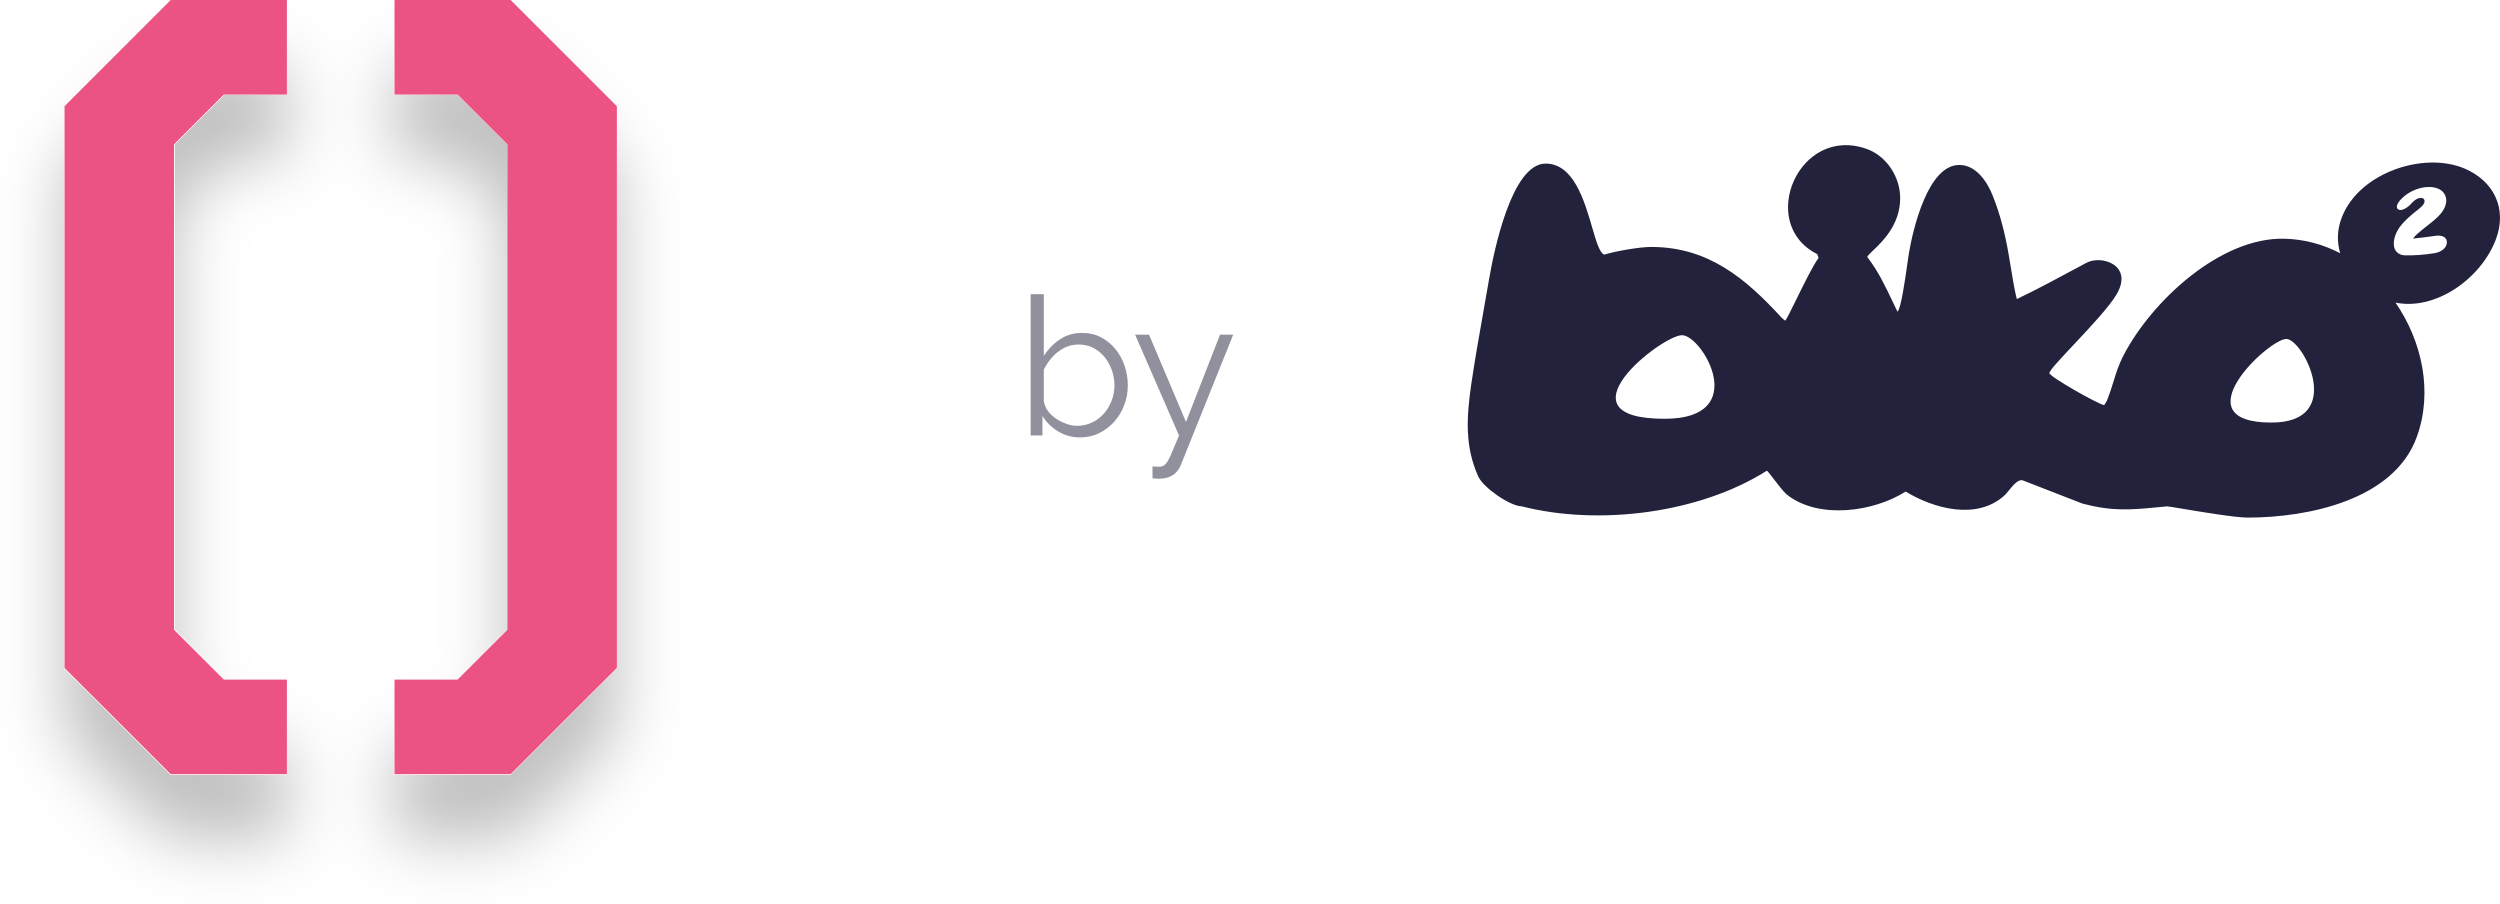
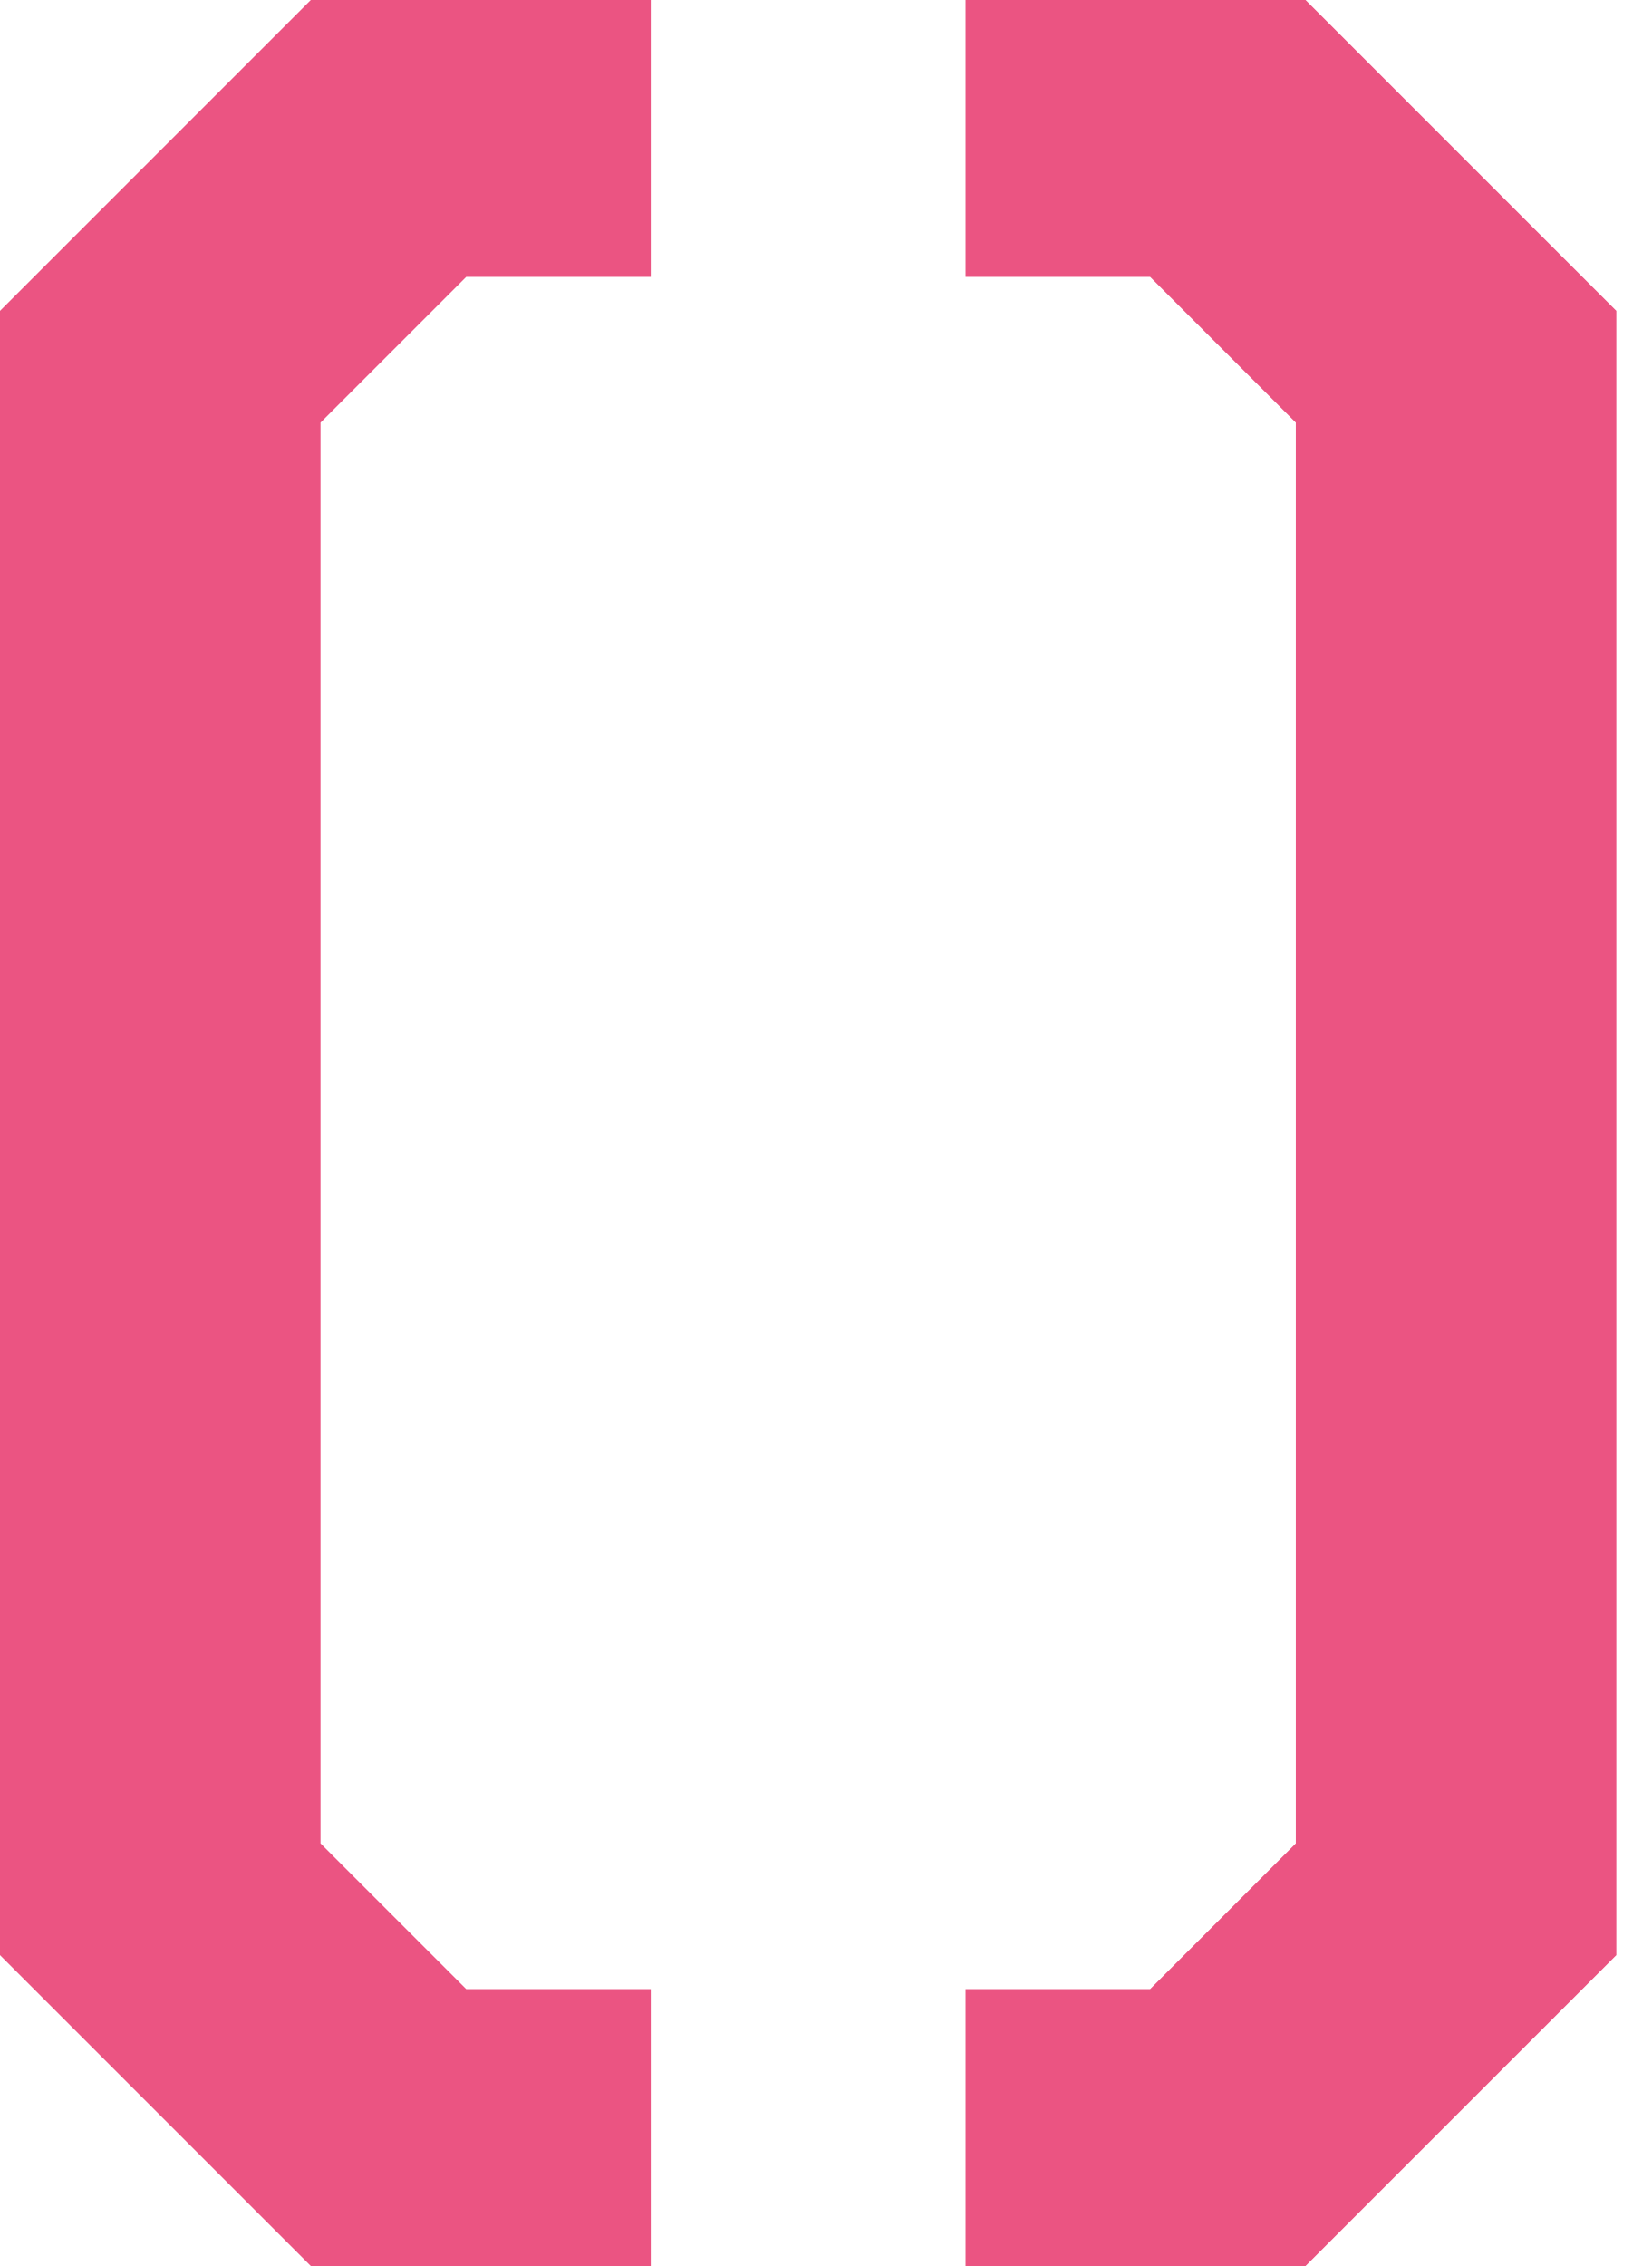
- <svg xmlns="http://www.w3.org/2000/svg" width="155" height="56" viewBox="0 0 155 56" fill="none">
-   <g filter="url(#filter0_d_2161_11054)">
-     <path d="M4 41.415V6.585L10.585 0H17.788V5.865H13.878L10.791 8.952V39.048L13.878 42.135H17.788V48H10.585L4 41.415Z" fill="#EB5482" />
-     <path d="M24.458 48V42.135H28.368L31.455 39.048V8.952L28.368 5.865H24.458V0H31.661L38.246 6.585V41.415L31.661 48H24.458Z" fill="#EB5482" />
-   </g>
-   <path d="M66.96 27.12C66.472 27.12 66.02 26.996 65.604 26.748C65.188 26.492 64.864 26.172 64.632 25.788V27H63.9V18.24H64.716V22.056C64.996 21.632 65.332 21.292 65.724 21.036C66.116 20.772 66.572 20.64 67.092 20.64C67.532 20.64 67.924 20.732 68.268 20.916C68.62 21.1 68.92 21.348 69.168 21.66C69.416 21.964 69.604 22.312 69.732 22.704C69.86 23.088 69.924 23.484 69.924 23.892C69.924 24.332 69.848 24.744 69.696 25.128C69.552 25.512 69.344 25.856 69.072 26.16C68.8 26.456 68.484 26.692 68.124 26.868C67.772 27.036 67.384 27.12 66.96 27.12ZM66.768 26.4C67.104 26.4 67.416 26.332 67.704 26.196C67.992 26.06 68.24 25.872 68.448 25.632C68.656 25.392 68.816 25.124 68.928 24.828C69.04 24.524 69.096 24.212 69.096 23.892C69.096 23.452 69 23.04 68.808 22.656C68.624 22.264 68.364 21.952 68.028 21.72C67.7 21.48 67.312 21.36 66.864 21.36C66.544 21.36 66.244 21.432 65.964 21.576C65.692 21.72 65.448 21.912 65.232 22.152C65.024 22.384 64.852 22.64 64.716 22.92V24.864C64.748 25.08 64.832 25.284 64.968 25.476C65.104 25.66 65.272 25.82 65.472 25.956C65.68 26.092 65.896 26.2 66.12 26.28C66.344 26.36 66.56 26.4 66.768 26.4ZM71.455 28.92C71.567 28.928 71.675 28.932 71.779 28.932C71.883 28.94 71.959 28.936 72.007 28.92C72.103 28.904 72.195 28.848 72.283 28.752C72.371 28.656 72.475 28.472 72.595 28.2C72.715 27.928 72.883 27.528 73.099 27L70.375 20.748H71.239L73.531 26.16L75.643 20.748H76.459L73.219 28.812C73.163 28.964 73.079 29.104 72.967 29.232C72.855 29.368 72.715 29.472 72.547 29.544C72.387 29.624 72.187 29.668 71.947 29.676C71.875 29.684 71.799 29.684 71.719 29.676C71.647 29.676 71.559 29.668 71.455 29.652V28.92Z" fill="#91919E" />
-   <path fill-rule="evenodd" clip-rule="evenodd" d="M117.354 18.721C116.893 17.749 116.45 16.815 115.774 15.94C115.778 15.865 115.917 15.733 116.121 15.539C116.703 14.987 117.811 13.934 117.811 12.285C117.811 10.992 116.996 9.7 115.757 9.241C111.513 7.711 108.916 13.883 112.667 15.753L112.752 15.991C112.406 16.457 111.823 17.645 111.36 18.589C111.029 19.264 110.759 19.813 110.681 19.884C110.596 19.816 110.511 19.748 110.443 19.68C108.219 17.249 105.894 15.311 102.38 15.311C101.633 15.311 100.19 15.566 99.46 15.787C99.172 15.675 98.966 14.967 98.71 14.088C98.225 12.422 97.56 10.142 95.827 10.142C93.722 10.142 92.618 15.6 92.33 17.266C92.21 17.968 92.086 18.671 91.961 19.375C91.695 20.873 91.429 22.376 91.21 23.879C90.921 25.902 90.819 27.688 91.651 29.541C91.956 30.221 93.603 31.377 94.35 31.394C99.154 32.618 105.384 31.819 109.544 29.184C109.596 29.206 109.775 29.44 109.988 29.719C110.262 30.078 110.592 30.51 110.783 30.663C112.752 32.227 116.181 31.734 118.15 30.476C119.882 31.53 122.564 32.278 124.279 30.714C124.351 30.651 124.442 30.54 124.543 30.416C124.797 30.103 125.12 29.706 125.399 29.779L129.117 31.224C130.991 31.716 132.101 31.61 133.804 31.447C133.983 31.429 134.169 31.412 134.363 31.394C134.393 31.389 134.762 31.45 135.291 31.539C136.514 31.743 138.595 32.091 139.354 32.091C143.054 32.091 148.436 31.02 149.845 27.076C150.846 24.321 150.184 21.176 148.521 18.762C151.016 19.272 153.817 17.266 154.734 14.869C155.481 12.914 154.598 11.213 152.799 10.448C150.269 9.377 146.263 10.704 145.193 13.475C144.888 14.257 144.888 15.005 145.092 15.702C144.056 15.158 142.885 14.835 141.662 14.801C137.673 14.682 133.412 18.677 131.68 21.992C131.375 22.561 131.2 23.124 131.023 23.696C130.914 24.047 130.804 24.402 130.662 24.763C130.639 24.843 130.586 24.922 130.534 25.001C130.507 25.041 130.481 25.081 130.458 25.12C130.034 25.035 127.063 23.352 127.063 23.131C127.063 22.973 127.733 22.261 128.547 21.395C129.57 20.307 130.821 18.977 131.256 18.201C132.258 16.433 130.288 15.787 129.355 16.297C129.343 16.301 129.176 16.391 128.909 16.535C128.05 16.999 126.156 18.022 125.043 18.541C124.916 18.083 124.76 17.129 124.64 16.393C124.6 16.146 124.563 15.924 124.533 15.753C124.313 14.495 124.024 13.322 123.549 12.132C123.209 11.264 122.513 10.227 121.478 10.227C119.526 10.227 118.609 14.206 118.354 15.685C118.336 15.785 118.306 15.997 118.268 16.271C118.123 17.297 117.856 19.189 117.641 19.323C117.543 19.122 117.449 18.921 117.355 18.723L117.354 18.721ZM150.513 13.977C150.464 14.015 150.415 14.053 150.367 14.091C150.308 14.14 150.246 14.189 150.185 14.238C149.966 14.414 149.749 14.587 149.607 14.793C150.078 14.741 150.55 14.688 151.022 14.618C151.371 14.565 151.737 14.688 151.706 15.057C151.676 15.408 151.326 15.619 150.991 15.689C150.337 15.795 149.698 15.847 149.074 15.83C148.74 15.812 148.496 15.601 148.435 15.303C148.39 15.092 148.42 14.864 148.496 14.635C148.557 14.442 148.663 14.249 148.785 14.073C149.059 13.704 149.409 13.405 149.774 13.107C149.849 13.057 149.916 13 149.986 12.939C150.016 12.913 150.046 12.887 150.078 12.861C150.2 12.755 150.322 12.615 150.322 12.474C150.322 12.299 150.17 12.246 150.002 12.281C149.774 12.328 149.629 12.483 149.483 12.64C149.463 12.661 149.444 12.682 149.424 12.703C149.287 12.826 149.135 12.949 148.952 13.001C148.709 13.072 148.557 12.931 148.618 12.72C148.679 12.562 148.8 12.404 148.937 12.281C149.257 11.965 149.683 11.754 150.109 11.649C150.793 11.49 151.554 11.649 151.66 12.316C151.706 12.632 151.554 12.966 151.341 13.23C151.106 13.516 150.805 13.75 150.513 13.977ZM141.756 21.015C140.642 21.015 135.144 26.199 140.828 26.199C145.483 26.199 142.784 21.015 141.756 21.015ZM104.287 20.782C103.034 20.782 96.391 25.965 103.205 25.965C108.613 25.965 105.54 20.782 104.287 20.782Z" fill="#22223C" />
-   <defs>
-     <filter id="filter0_d_2161_11054" x="0" y="0" width="42.246" height="56" filterUnits="userSpaceOnUse" color-interpolation-filters="sRGB">
-       <feFlood flood-opacity="0" result="BackgroundImageFix" />
-       <feColorMatrix in="SourceAlpha" type="matrix" values="0 0 0 0 0 0 0 0 0 0 0 0 0 0 0 0 0 0 127 0" result="hardAlpha" />
-       <feOffset dy="4" />
-       <feGaussianBlur stdDeviation="2" />
-       <feComposite in2="hardAlpha" operator="out" />
-       <feColorMatrix type="matrix" values="0 0 0 0 0 0 0 0 0 0 0 0 0 0 0 0 0 0 0.25 0" />
-       <feBlend mode="normal" in2="BackgroundImageFix" result="effect1_dropShadow_2161_11054" />
-       <feBlend mode="normal" in="SourceGraphic" in2="effect1_dropShadow_2161_11054" result="shape" />
-     </filter>
-   </defs>
+ <svg xmlns="http://www.w3.org/2000/svg" width="35" height="48" viewBox="0 0 35 48" fill="none">
+   <path d="M0 41.415V6.585L6.585 0H13.788V5.865H9.878L6.791 8.952V39.048L9.878 42.135H13.788V48H6.585L0 41.415Z" fill="#EB5482" />
+   <path d="M20.458 48V42.135H24.368L27.455 39.048V8.952L24.368 5.865H20.458V0H27.661L34.246 6.585V41.415L27.661 48H20.458Z" fill="#EB5482" />
</svg>
